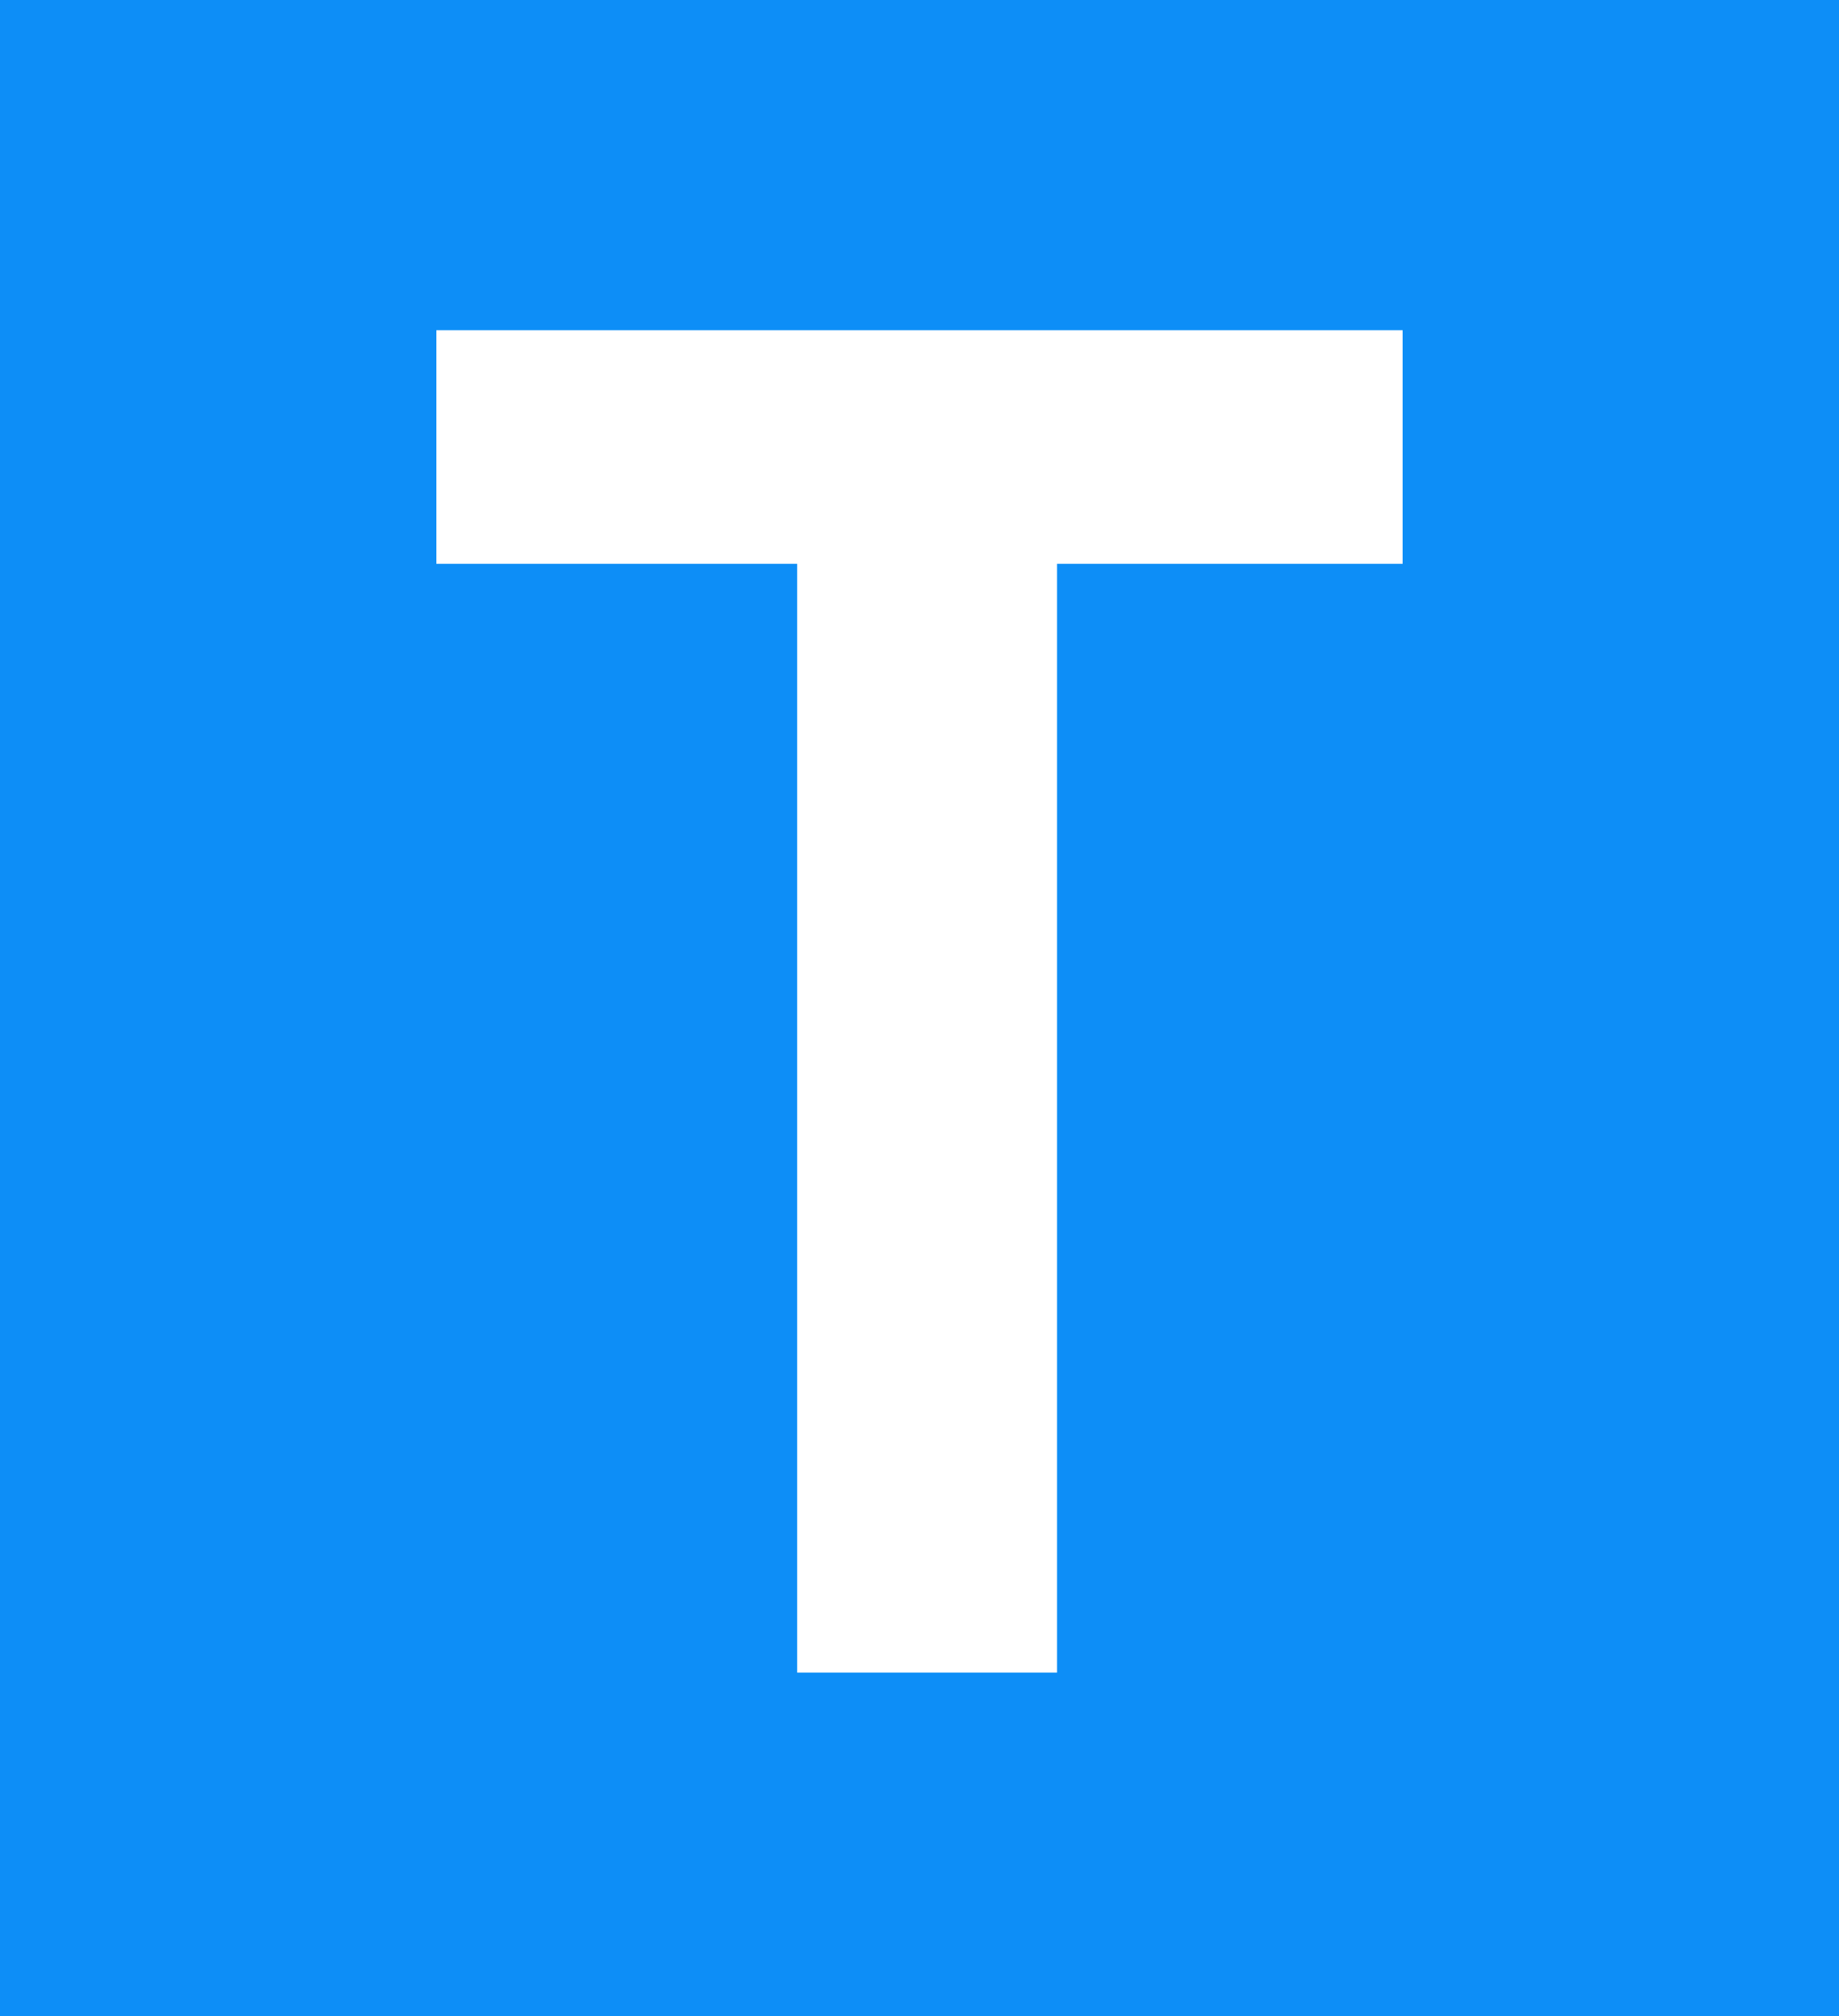
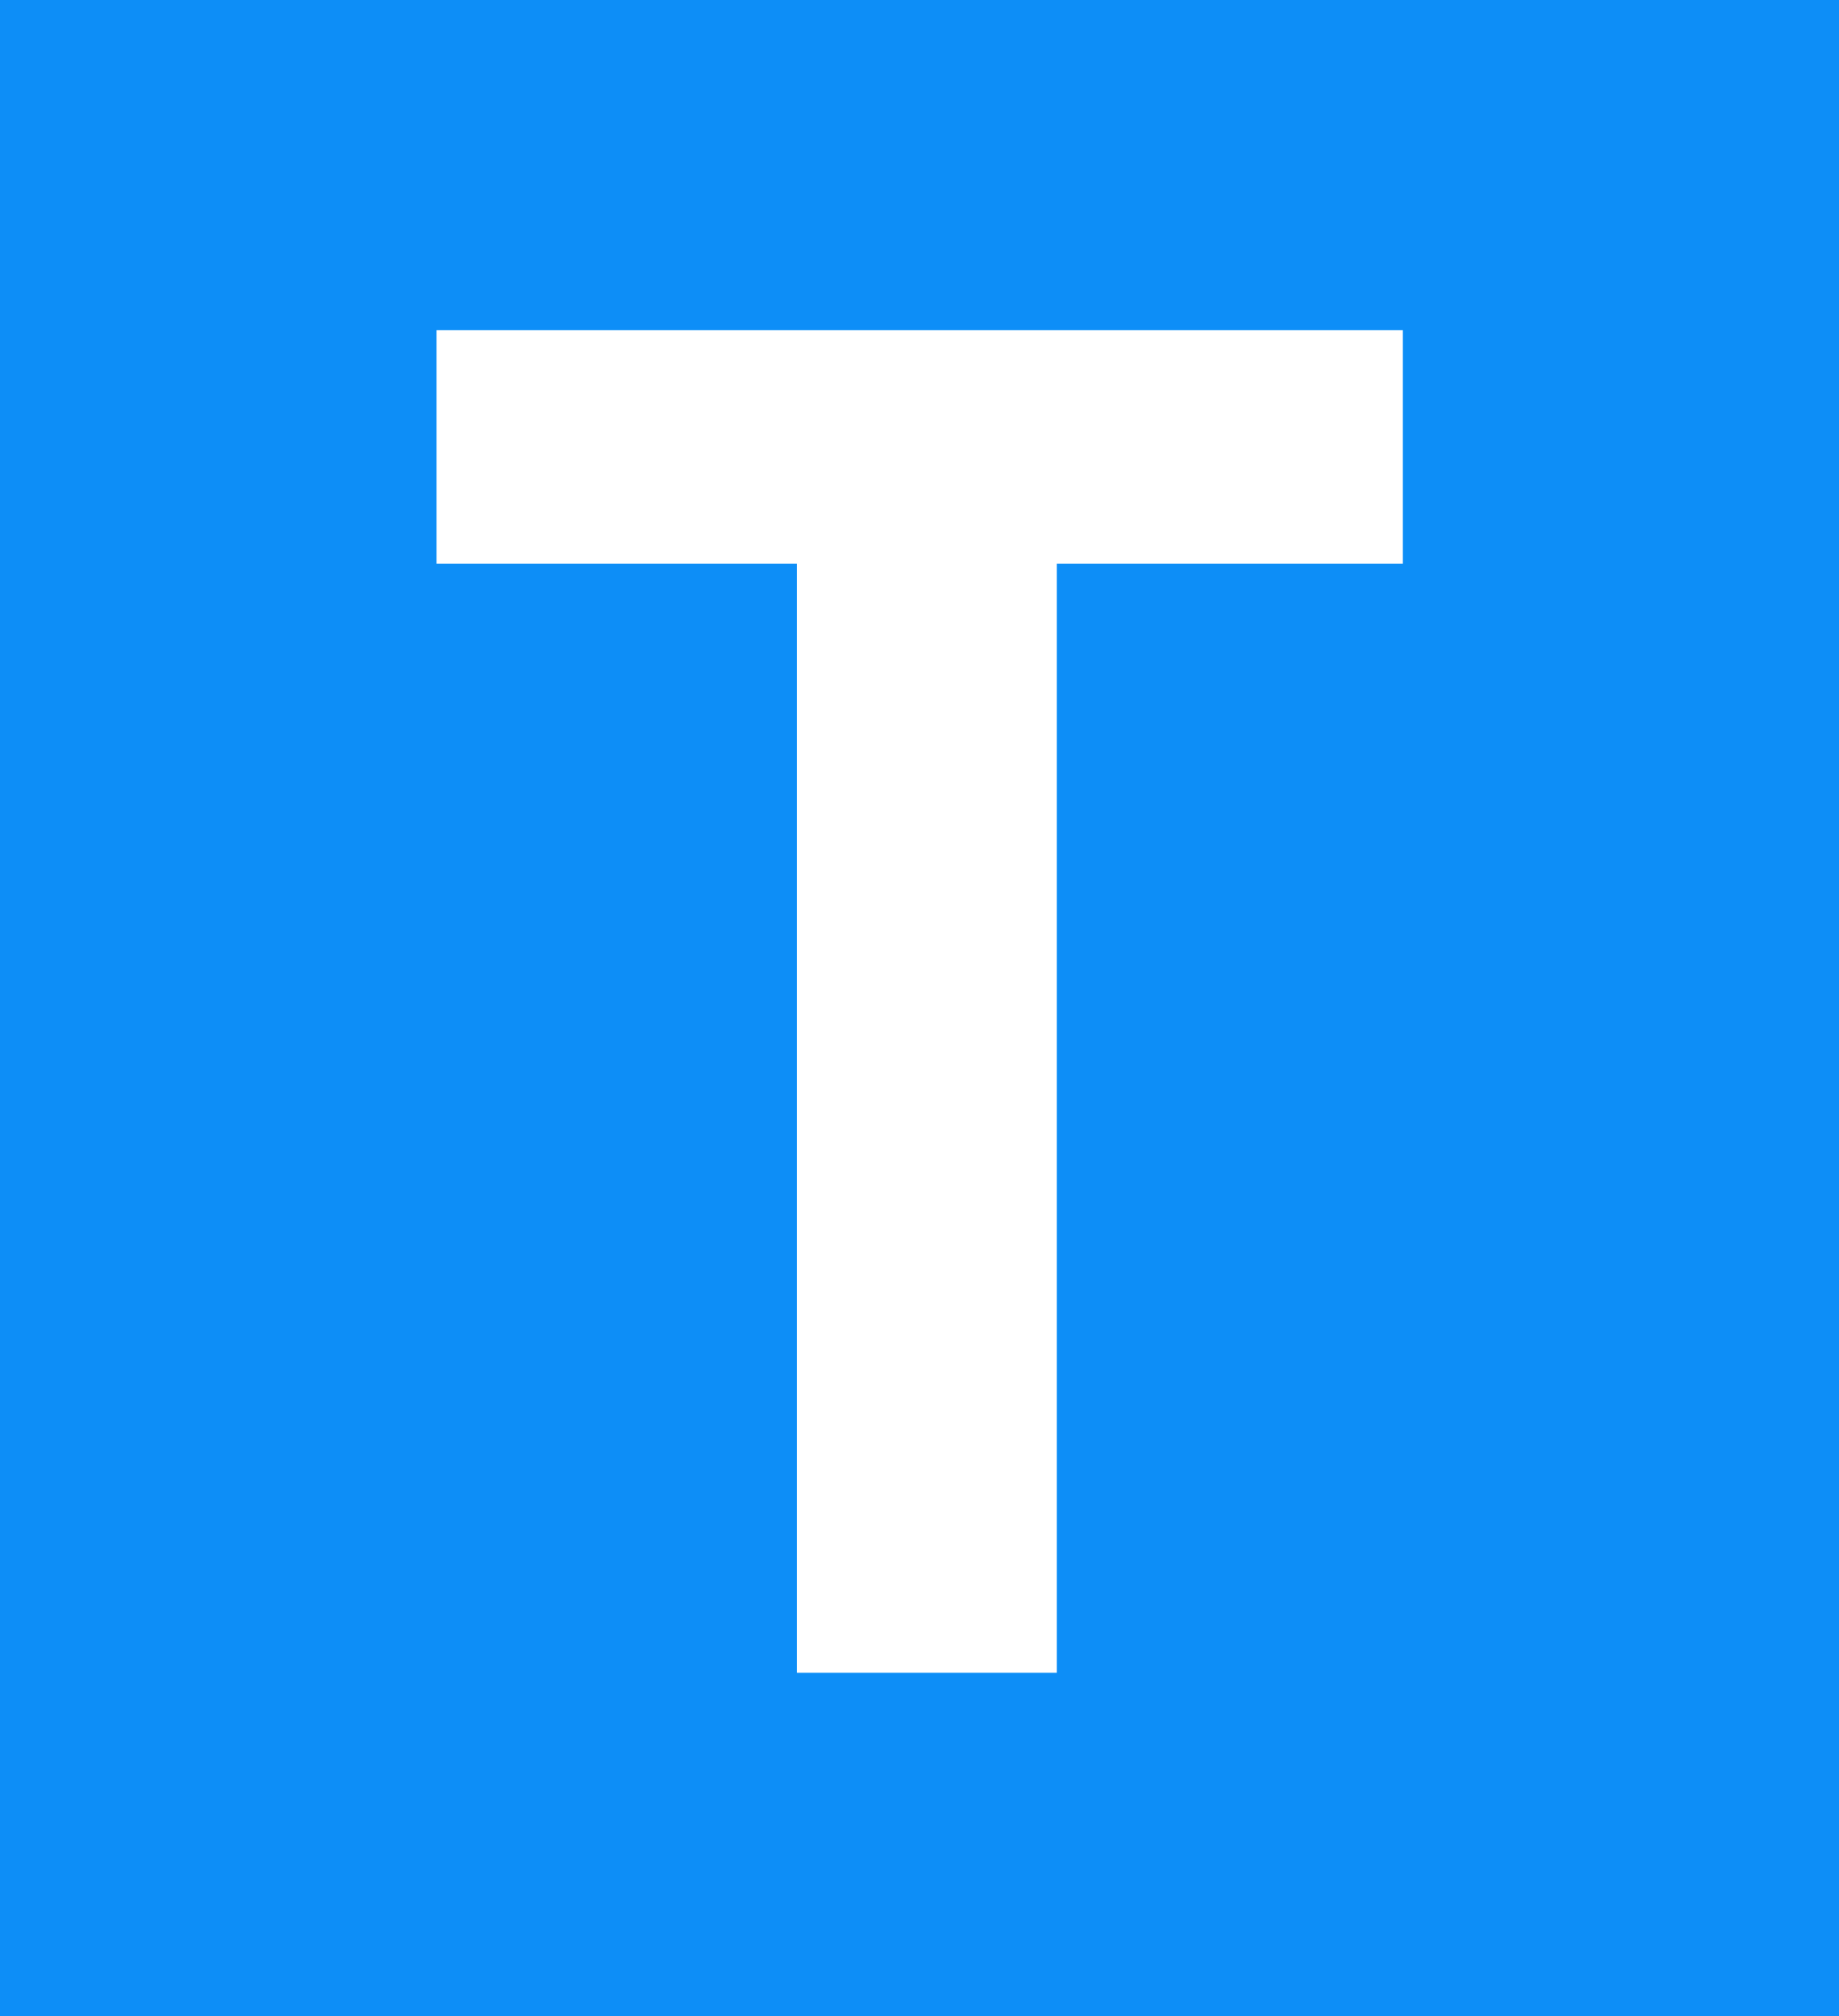
- <svg xmlns="http://www.w3.org/2000/svg" width="13.679" height="15" viewBox="0 0 13.679 15">
-   <path fill-rule="nonzero" fill="rgb(5.098%, 55.686%, 96.863%)" fill-opacity="1" d="M 0 15 L 0 0 L 13.68 0 L 13.68 15 Z M 0 15 " />
-   <path fill-rule="nonzero" fill="rgb(100%, 100%, 100%)" fill-opacity="1" d="M 3.246 2.457 L 3.246 4.195 L 5.93 4.195 L 5.93 12.445 L 7.863 12.445 L 7.863 4.195 L 10.434 4.195 L 10.434 2.457 Z M 3.246 2.457 " />
+ <svg xmlns="http://www.w3.org/2000/svg" width="10.943" height="12" viewBox="0 0 10.943 12">
+   <path fill-rule="nonzero" fill="rgb(5.098%, 55.686%, 96.863%)" fill-opacity="1" d="M 0 12 L 0 0 L 10.945 0 L 10.945 12 Z M 0 12 " />
+   <path fill-rule="nonzero" fill="rgb(100%, 100%, 100%)" fill-opacity="1" d="M 2.598 1.965 L 2.598 3.355 L 4.742 3.355 L 4.742 9.957 L 6.289 9.957 L 6.289 3.355 L 8.348 3.355 L 8.348 1.965 Z M 2.598 1.965 " />
</svg>
